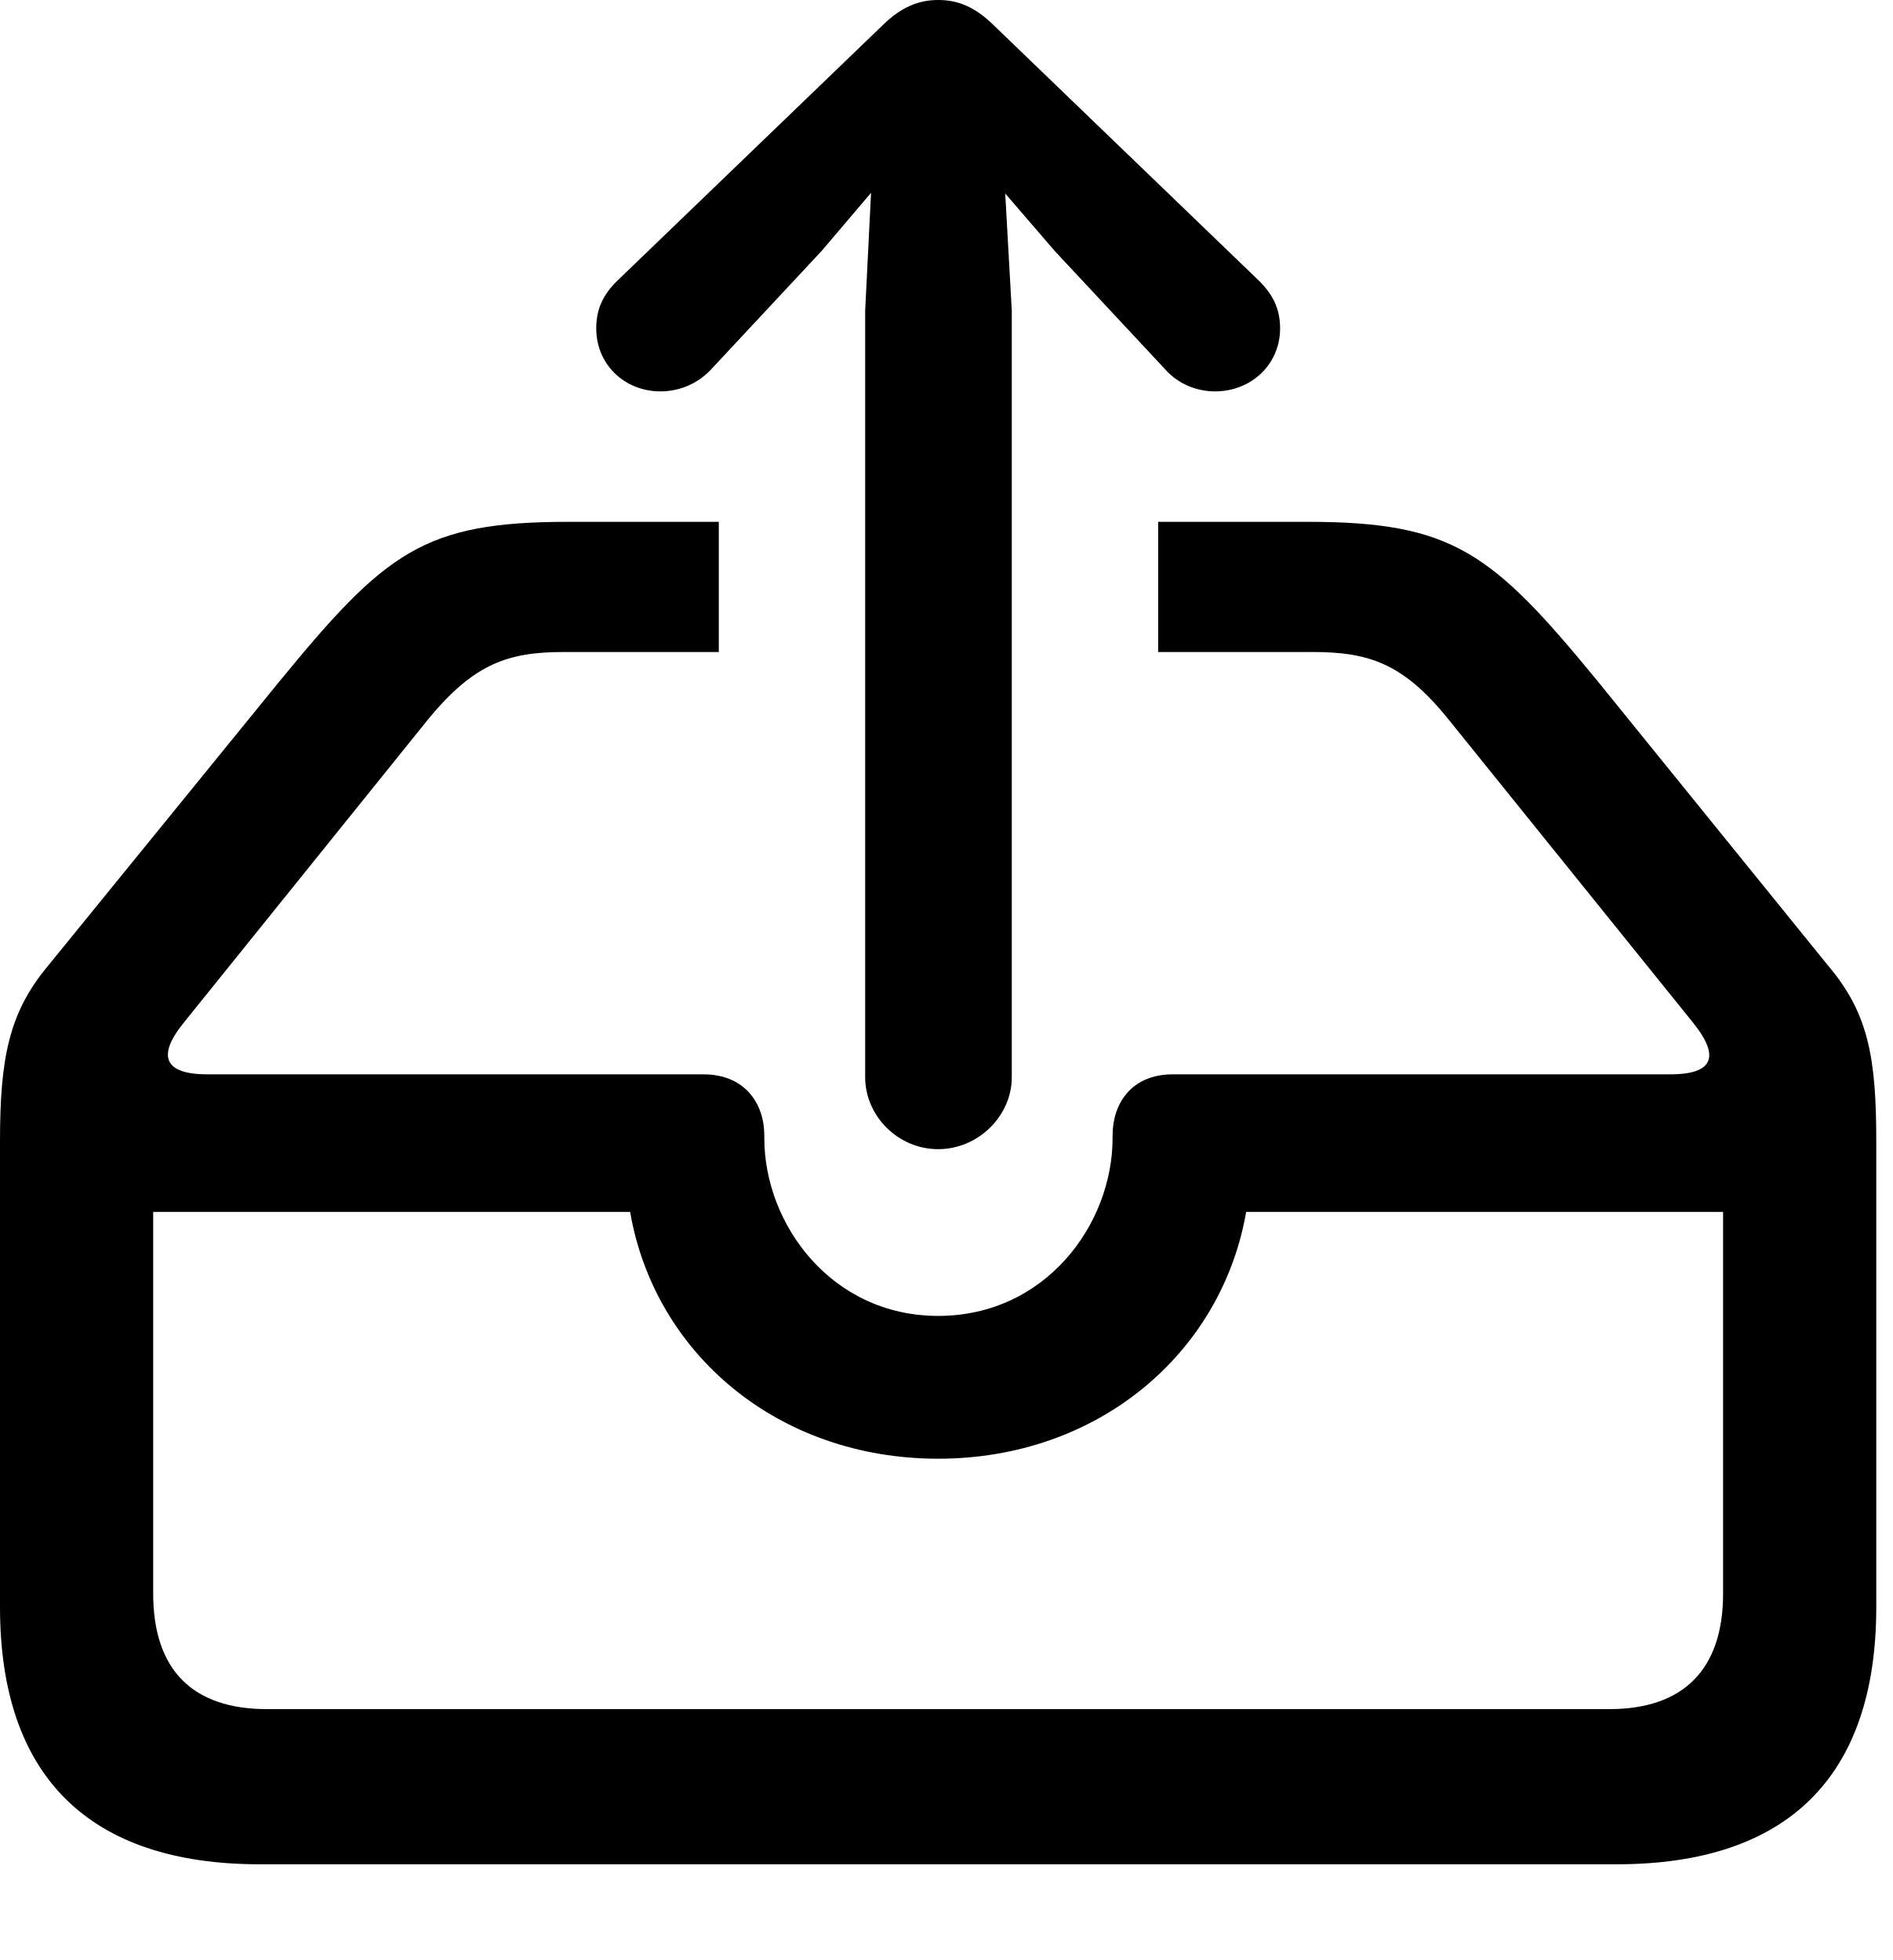
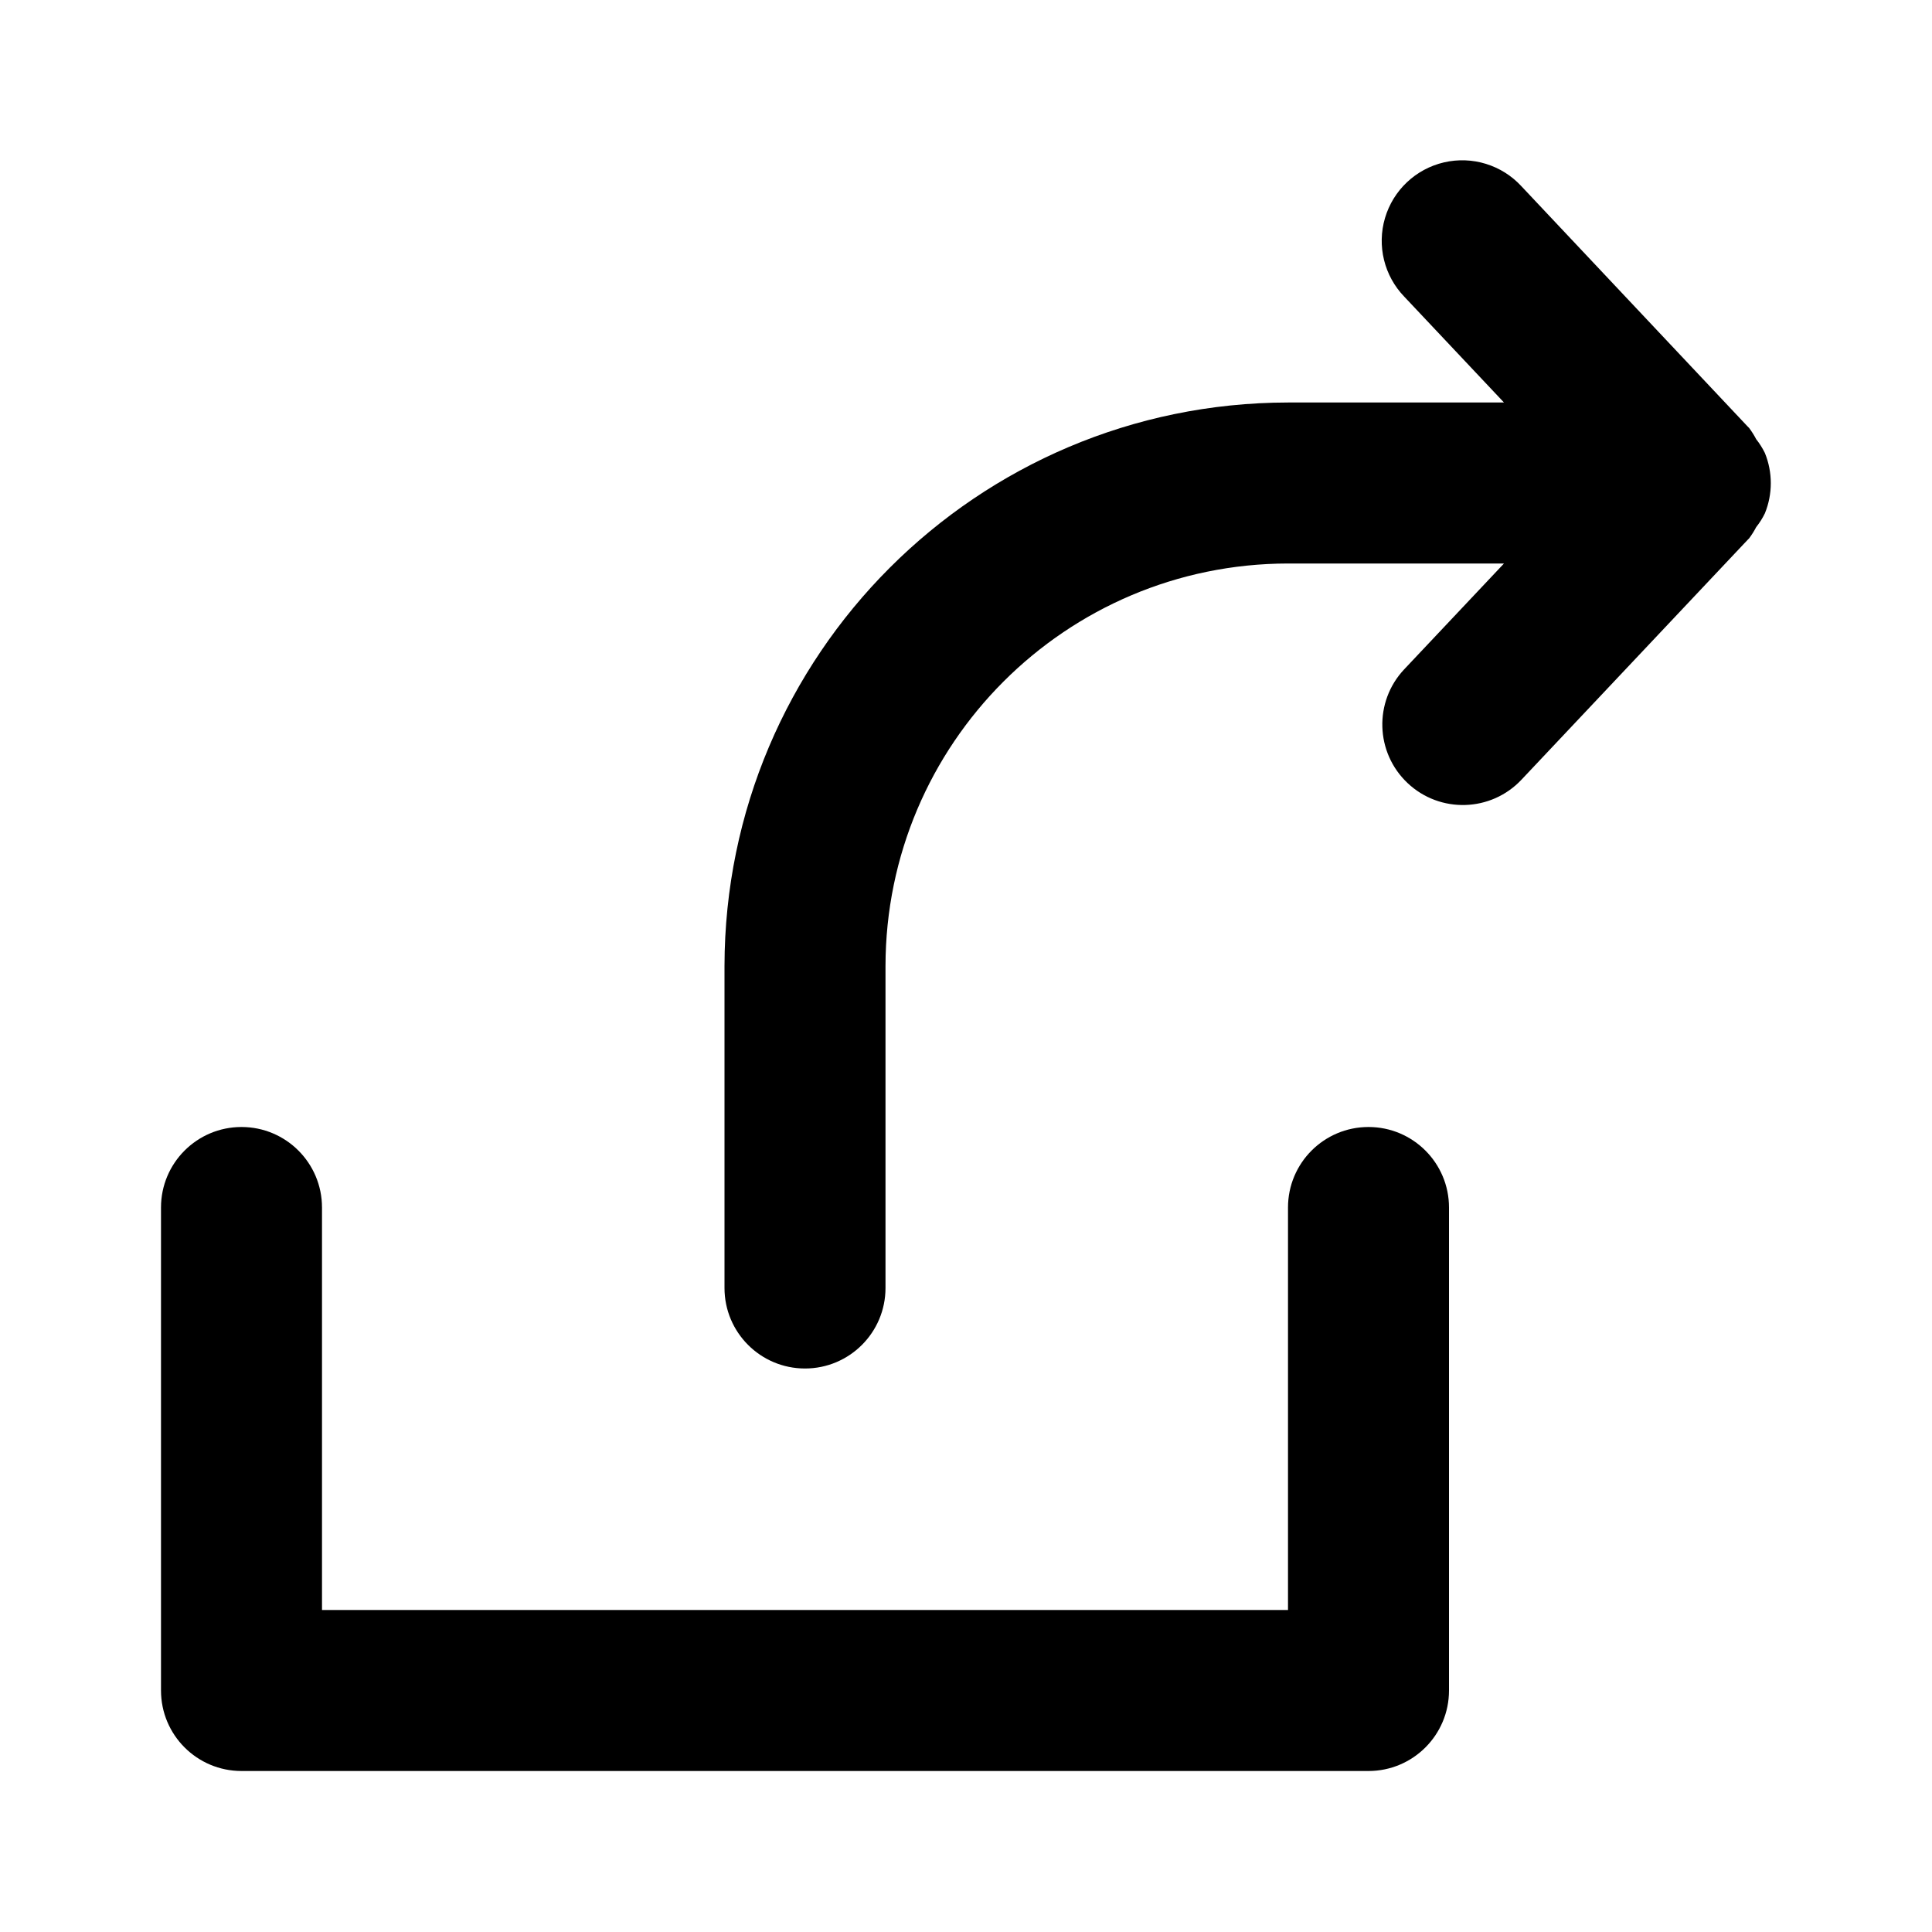
- <svg xmlns="http://www.w3.org/2000/svg" width="28" height="29" viewBox="0 0 28 29" fill="none">
-   <path d="M3.844 27.584H23.911C26.45 27.584 27.755 26.281 27.755 23.778V16.891C27.755 15.664 27.643 15 27.051 14.298L23.624 10.067C22.067 8.171 21.489 7.721 19.34 7.721H17.132V9.647H19.411C20.233 9.647 20.744 9.804 21.411 10.624L25.046 15.133C25.474 15.666 25.304 15.896 24.706 15.896H17.349C16.731 15.896 16.458 16.335 16.458 16.797V16.839C16.458 18.114 15.466 19.47 13.878 19.47C12.299 19.47 11.306 18.114 11.306 16.839V16.797C11.306 16.335 11.024 15.896 10.406 15.896H3.068C2.441 15.896 2.31 15.635 2.717 15.133L6.325 10.653C7.011 9.813 7.522 9.647 8.344 9.647H10.633V7.721H8.415C6.266 7.721 5.707 8.161 4.122 10.096L0.704 14.298C0.129 14.99 0 15.664 0 16.891V23.778C0 26.281 1.315 27.584 3.844 27.584ZM3.948 25.288C2.858 25.288 2.266 24.716 2.266 23.578V17.931H9.321C9.684 20.031 11.509 21.583 13.878 21.583C16.246 21.583 18.071 20.022 18.434 17.931H25.489V23.578C25.489 24.716 24.887 25.288 23.807 25.288H3.948Z" fill="currentColor" />
-   <path d="M13.878 17.003C14.472 17.003 14.967 16.51 14.967 15.938V4.598L14.87 2.863L15.602 3.713L17.243 5.472C17.43 5.681 17.701 5.791 17.974 5.791C18.503 5.791 18.936 5.397 18.936 4.859C18.936 4.57 18.829 4.361 18.634 4.164L14.699 0.373C14.42 0.099 14.168 0 13.878 0C13.597 0 13.335 0.099 13.057 0.373L9.121 4.164C8.924 4.361 8.82 4.57 8.82 4.859C8.82 5.397 9.243 5.791 9.77 5.791C10.044 5.791 10.316 5.681 10.513 5.472L12.154 3.713L12.885 2.853L12.798 4.598V15.938C12.798 16.51 13.283 17.003 13.878 17.003Z" fill="currentColor" />
+ <svg xmlns="http://www.w3.org/2000/svg" fill="currentColor" width="800px" height="800px" viewBox="0 0 24 24">
+   <path d="M4,20H16V15a1,1,0,0,1,2,0v6a1,1,0,0,1-1,1H3a1,1,0,0,1-1-1V15a1,1,0,0,1,2,0Zm5-8v4a1,1,0,0,0,2,0V12a5.006,5.006,0,0,1,5-5h2.683L17.444,8.314A1,1,0,1,0,18.9,9.686l2.808-2.978v0l.02-.02a1.026,1.026,0,0,0,.088-.14.928.928,0,0,0,.108-.171.993.993,0,0,0,0-.75.948.948,0,0,0-.108-.171,1.026,1.026,0,0,0-.088-.14l-.02-.02v0L18.9,2.314a1,1,0,1,0-1.455,1.372L18.683,5H16A7.009,7.009,0,0,0,9,12Z" />
</svg>
